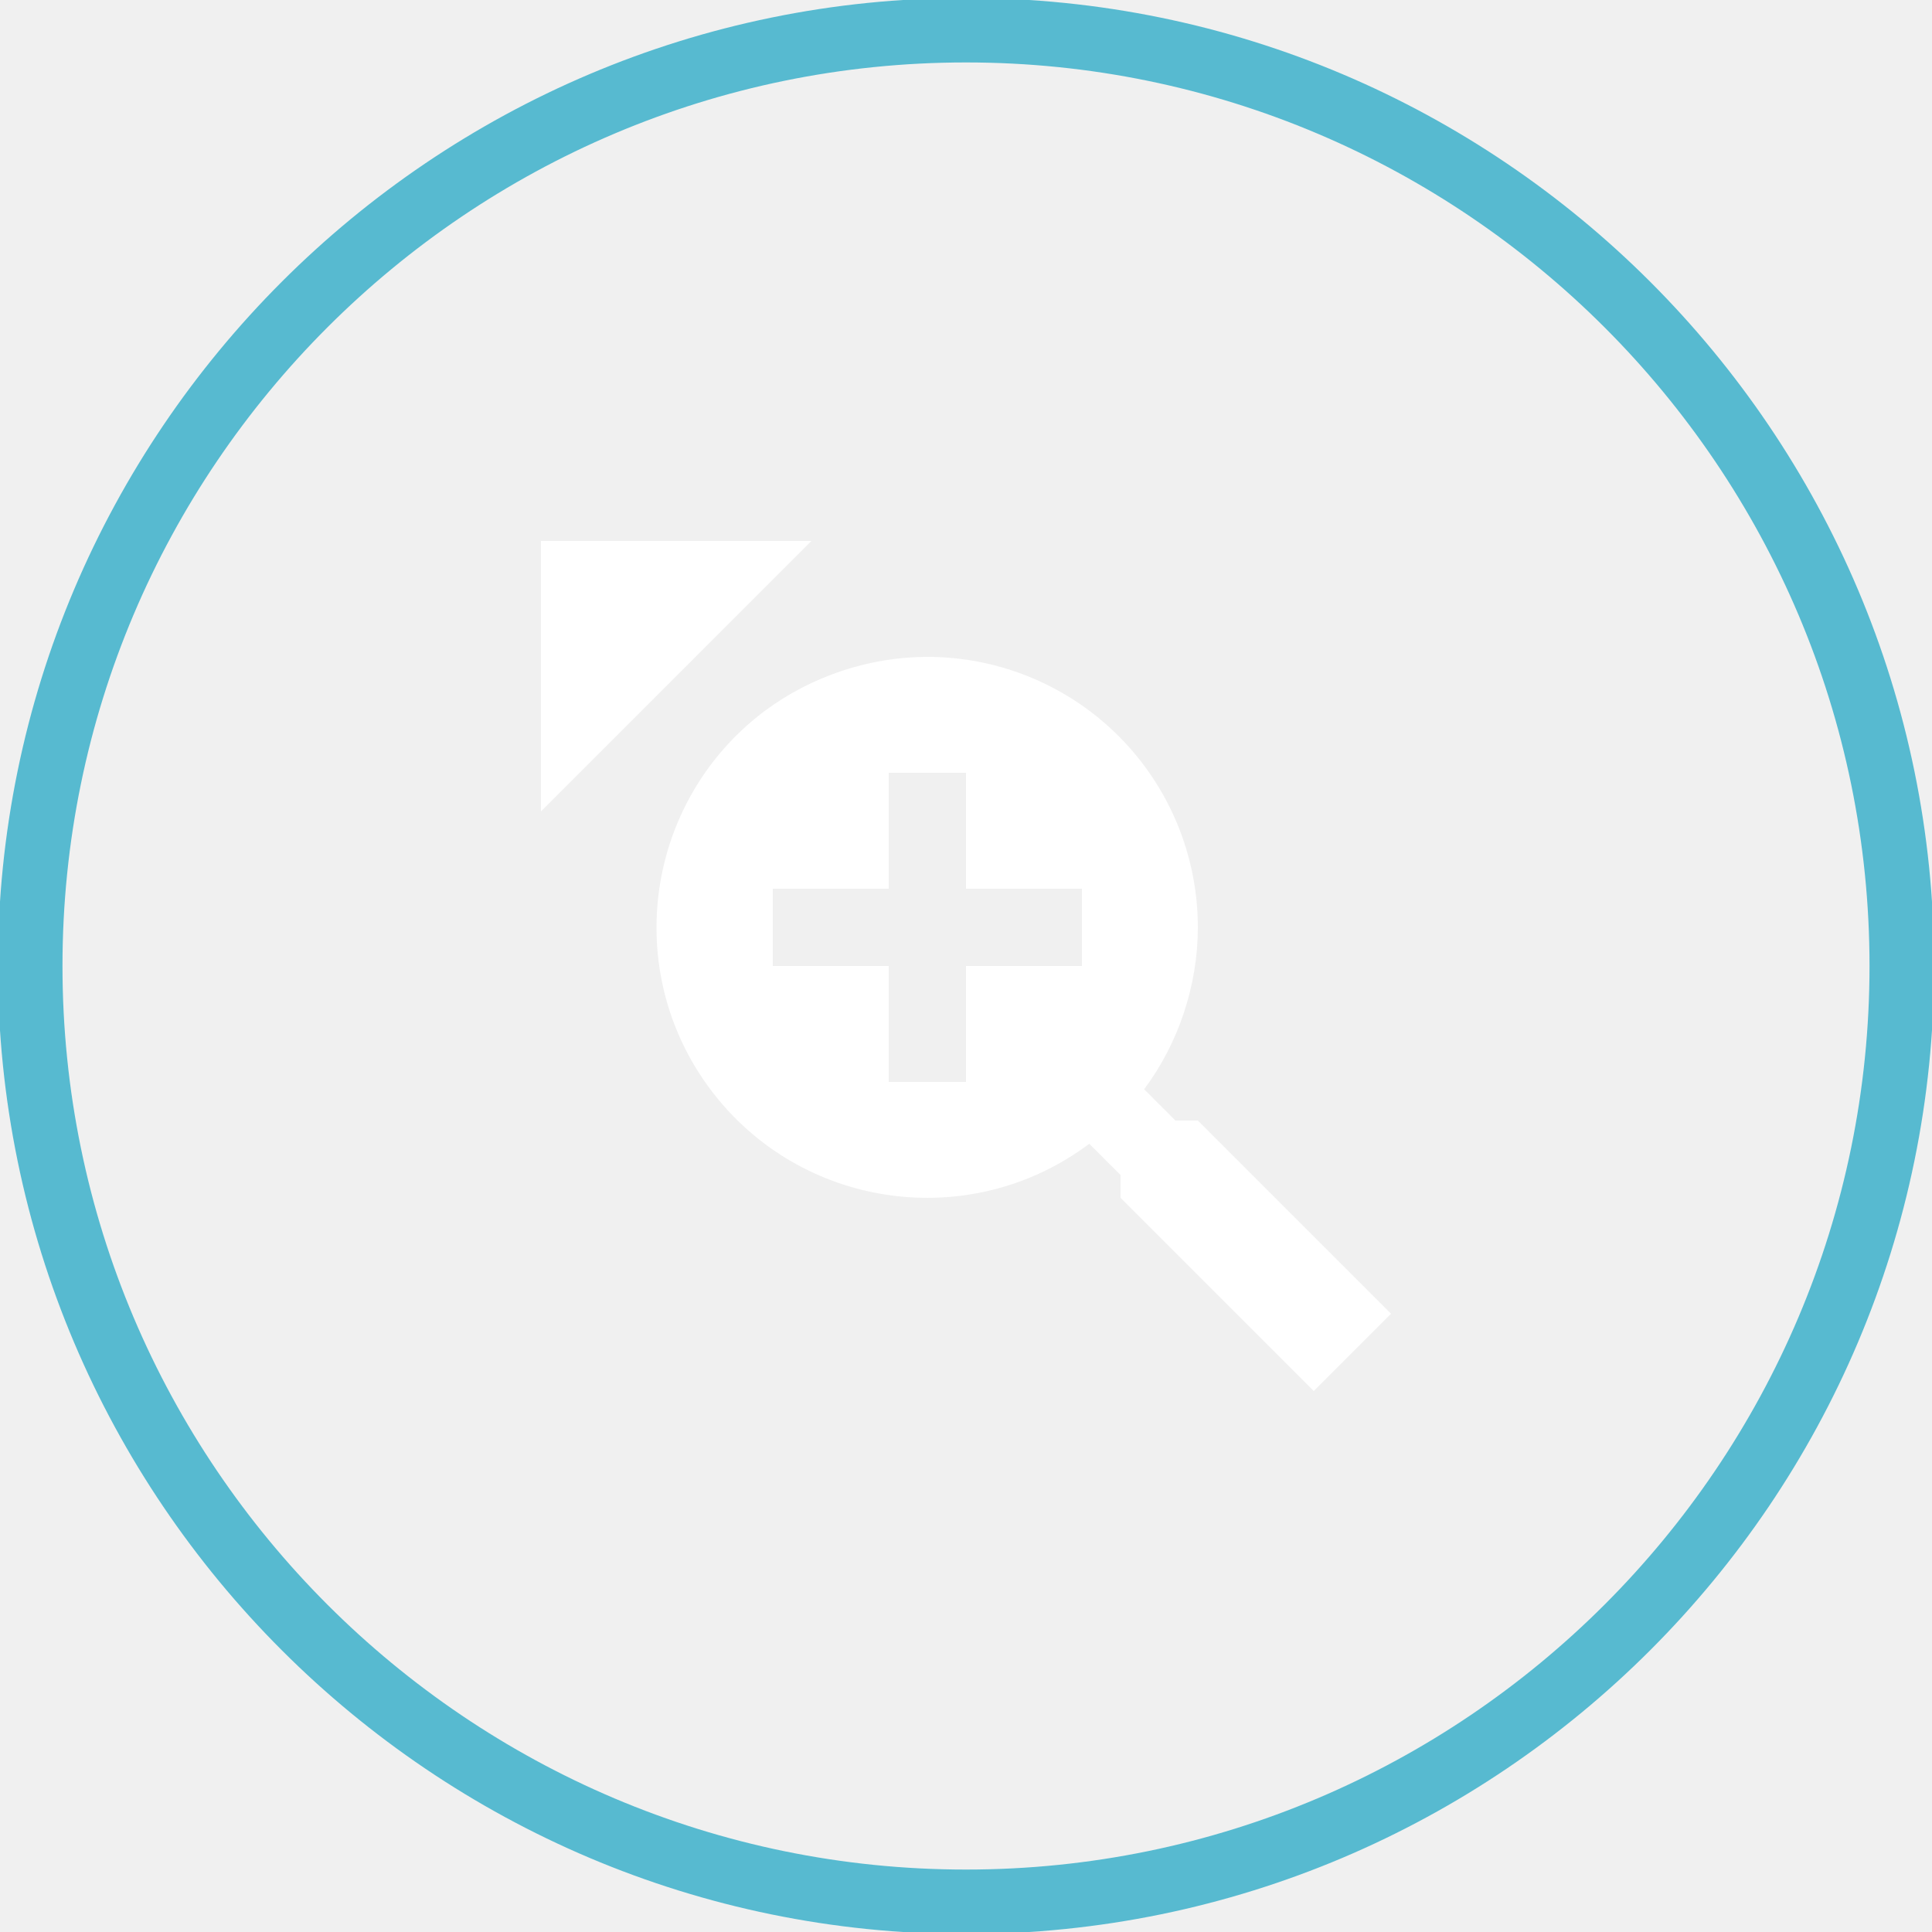
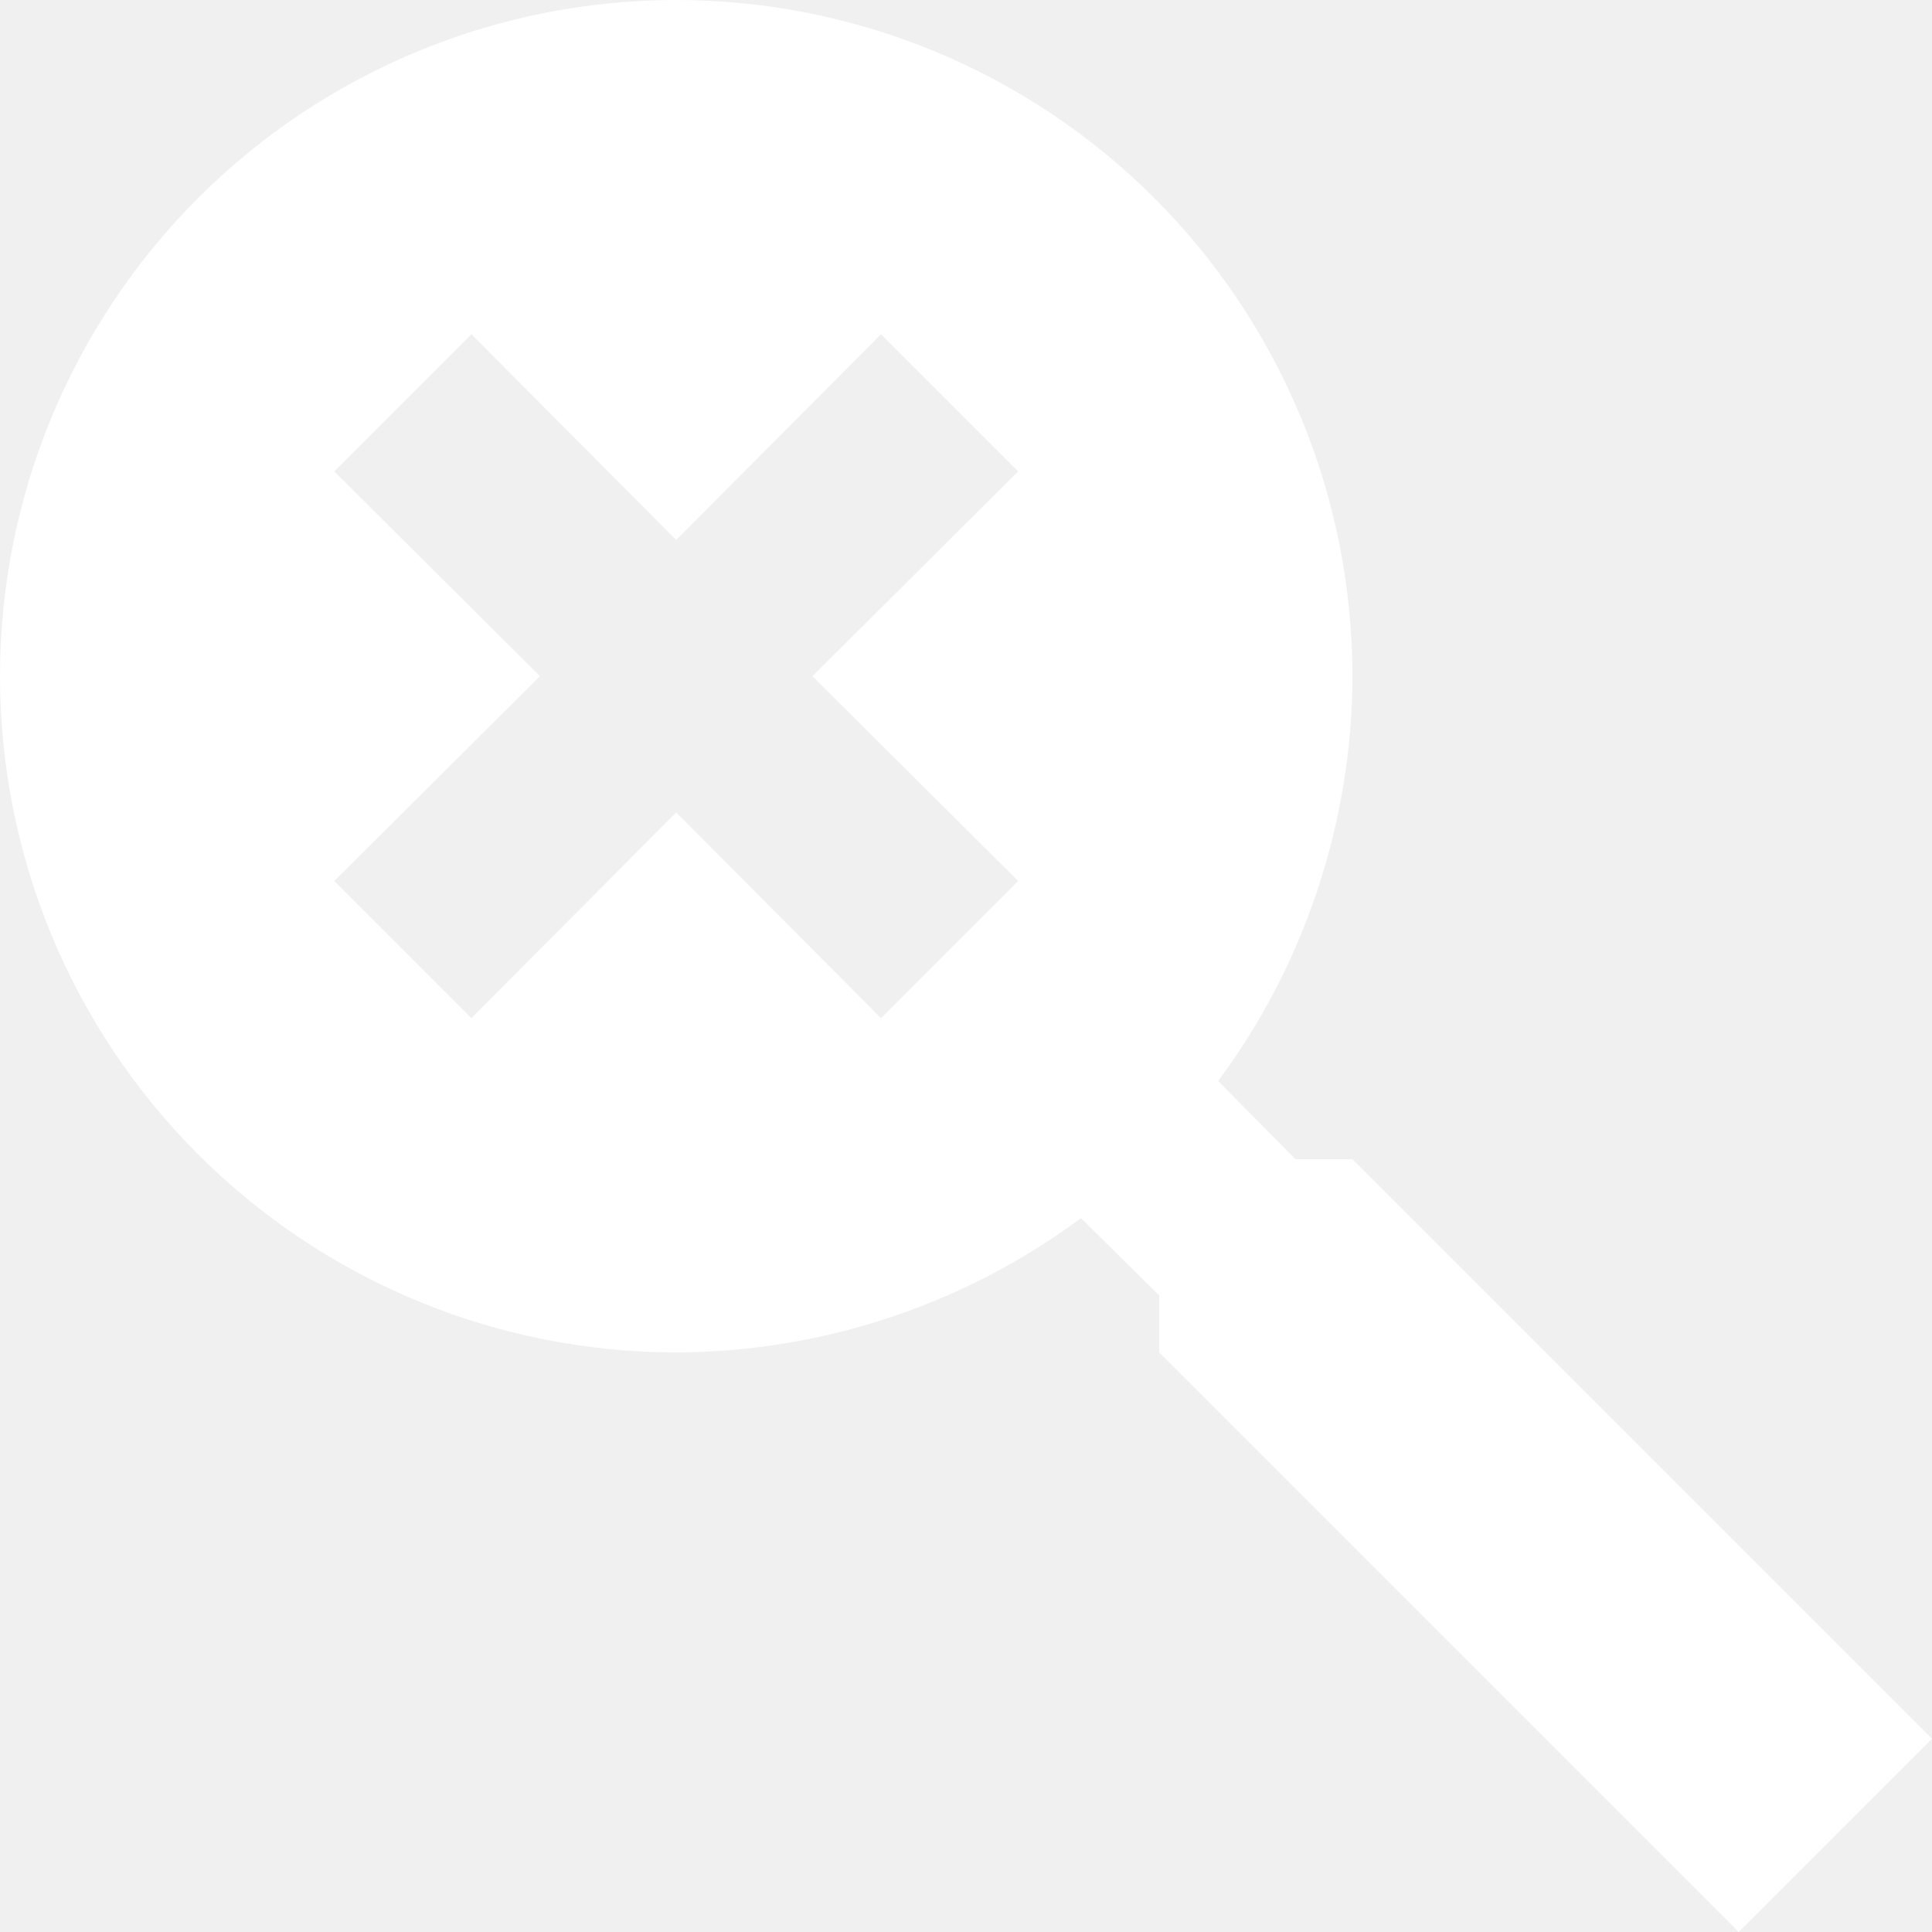
<svg xmlns="http://www.w3.org/2000/svg" width="50" height="50" viewBox="0 0 50 50" fill="none">
-   <g clip-path="url(#clip0)">
-     <path d="M25 -0.053C11.186 -0.053 -0.055 11.184 -0.055 25C-0.055 38.816 11.186 50.053 25 50.053C38.814 50.053 50.055 38.816 50.055 25C50.055 11.184 38.814 -0.053 25 -0.053ZM25 48.384C12.106 48.384 1.617 37.894 1.617 25C1.617 12.106 12.106 1.616 25 1.616C37.894 1.616 48.383 12.106 48.383 25C48.383 37.894 37.894 48.384 25 48.384Z" fill="#39B0CA" fill-opacity="0.83" />
-     <path d="M24 17C25.857 17 27.637 17.738 28.95 19.05C30.262 20.363 31 22.143 31 24C31 25.5 30.5 27 29.61 28.19L30.42 29H31L36 34L34 36L29 31V30.41L28.19 29.6C25.1 31.92 20.71 31.29 18.39 28.2C16.07 25.11 16.7 20.72 19.79 18.4C21 17.5 22.5 17 24 17ZM23 20V23H20V25H23V28H25V25H28V23H25V20H23ZM14 14V21L21 14H14Z" fill="white" />
-   </g>
-   <defs>
-     <clipPath id="clip0">
-       <rect width="50" height="50" fill="white" />
-     </clipPath>
-   </defs>
+   <path d="M17.5 0C22.141 0 26.593 1.844 29.874 5.126C33.156 8.408 35 12.859 35 17.5C35 21.25 33.75 25 31.525 27.975L33.525 30H35L50 45L45 50L30 35V33.525L27.975 31.525C24.944 33.772 21.273 34.989 17.5 35C12.859 35 8.408 33.156 5.126 29.874C1.844 26.593 0 22.141 0 17.5C0 12.859 1.844 8.408 5.126 5.126C8.408 1.844 12.859 0 17.5 0V0ZM22.8 8.65L17.5 13.975L12.2 8.65L8.65 12.2L13.975 17.5L8.65 22.8L12.2 26.35L17.5 21.025L22.8 26.35L26.35 22.8L21.025 17.5L26.35 12.2L22.8 8.65V8.65Z" fill="white" />
</svg>
